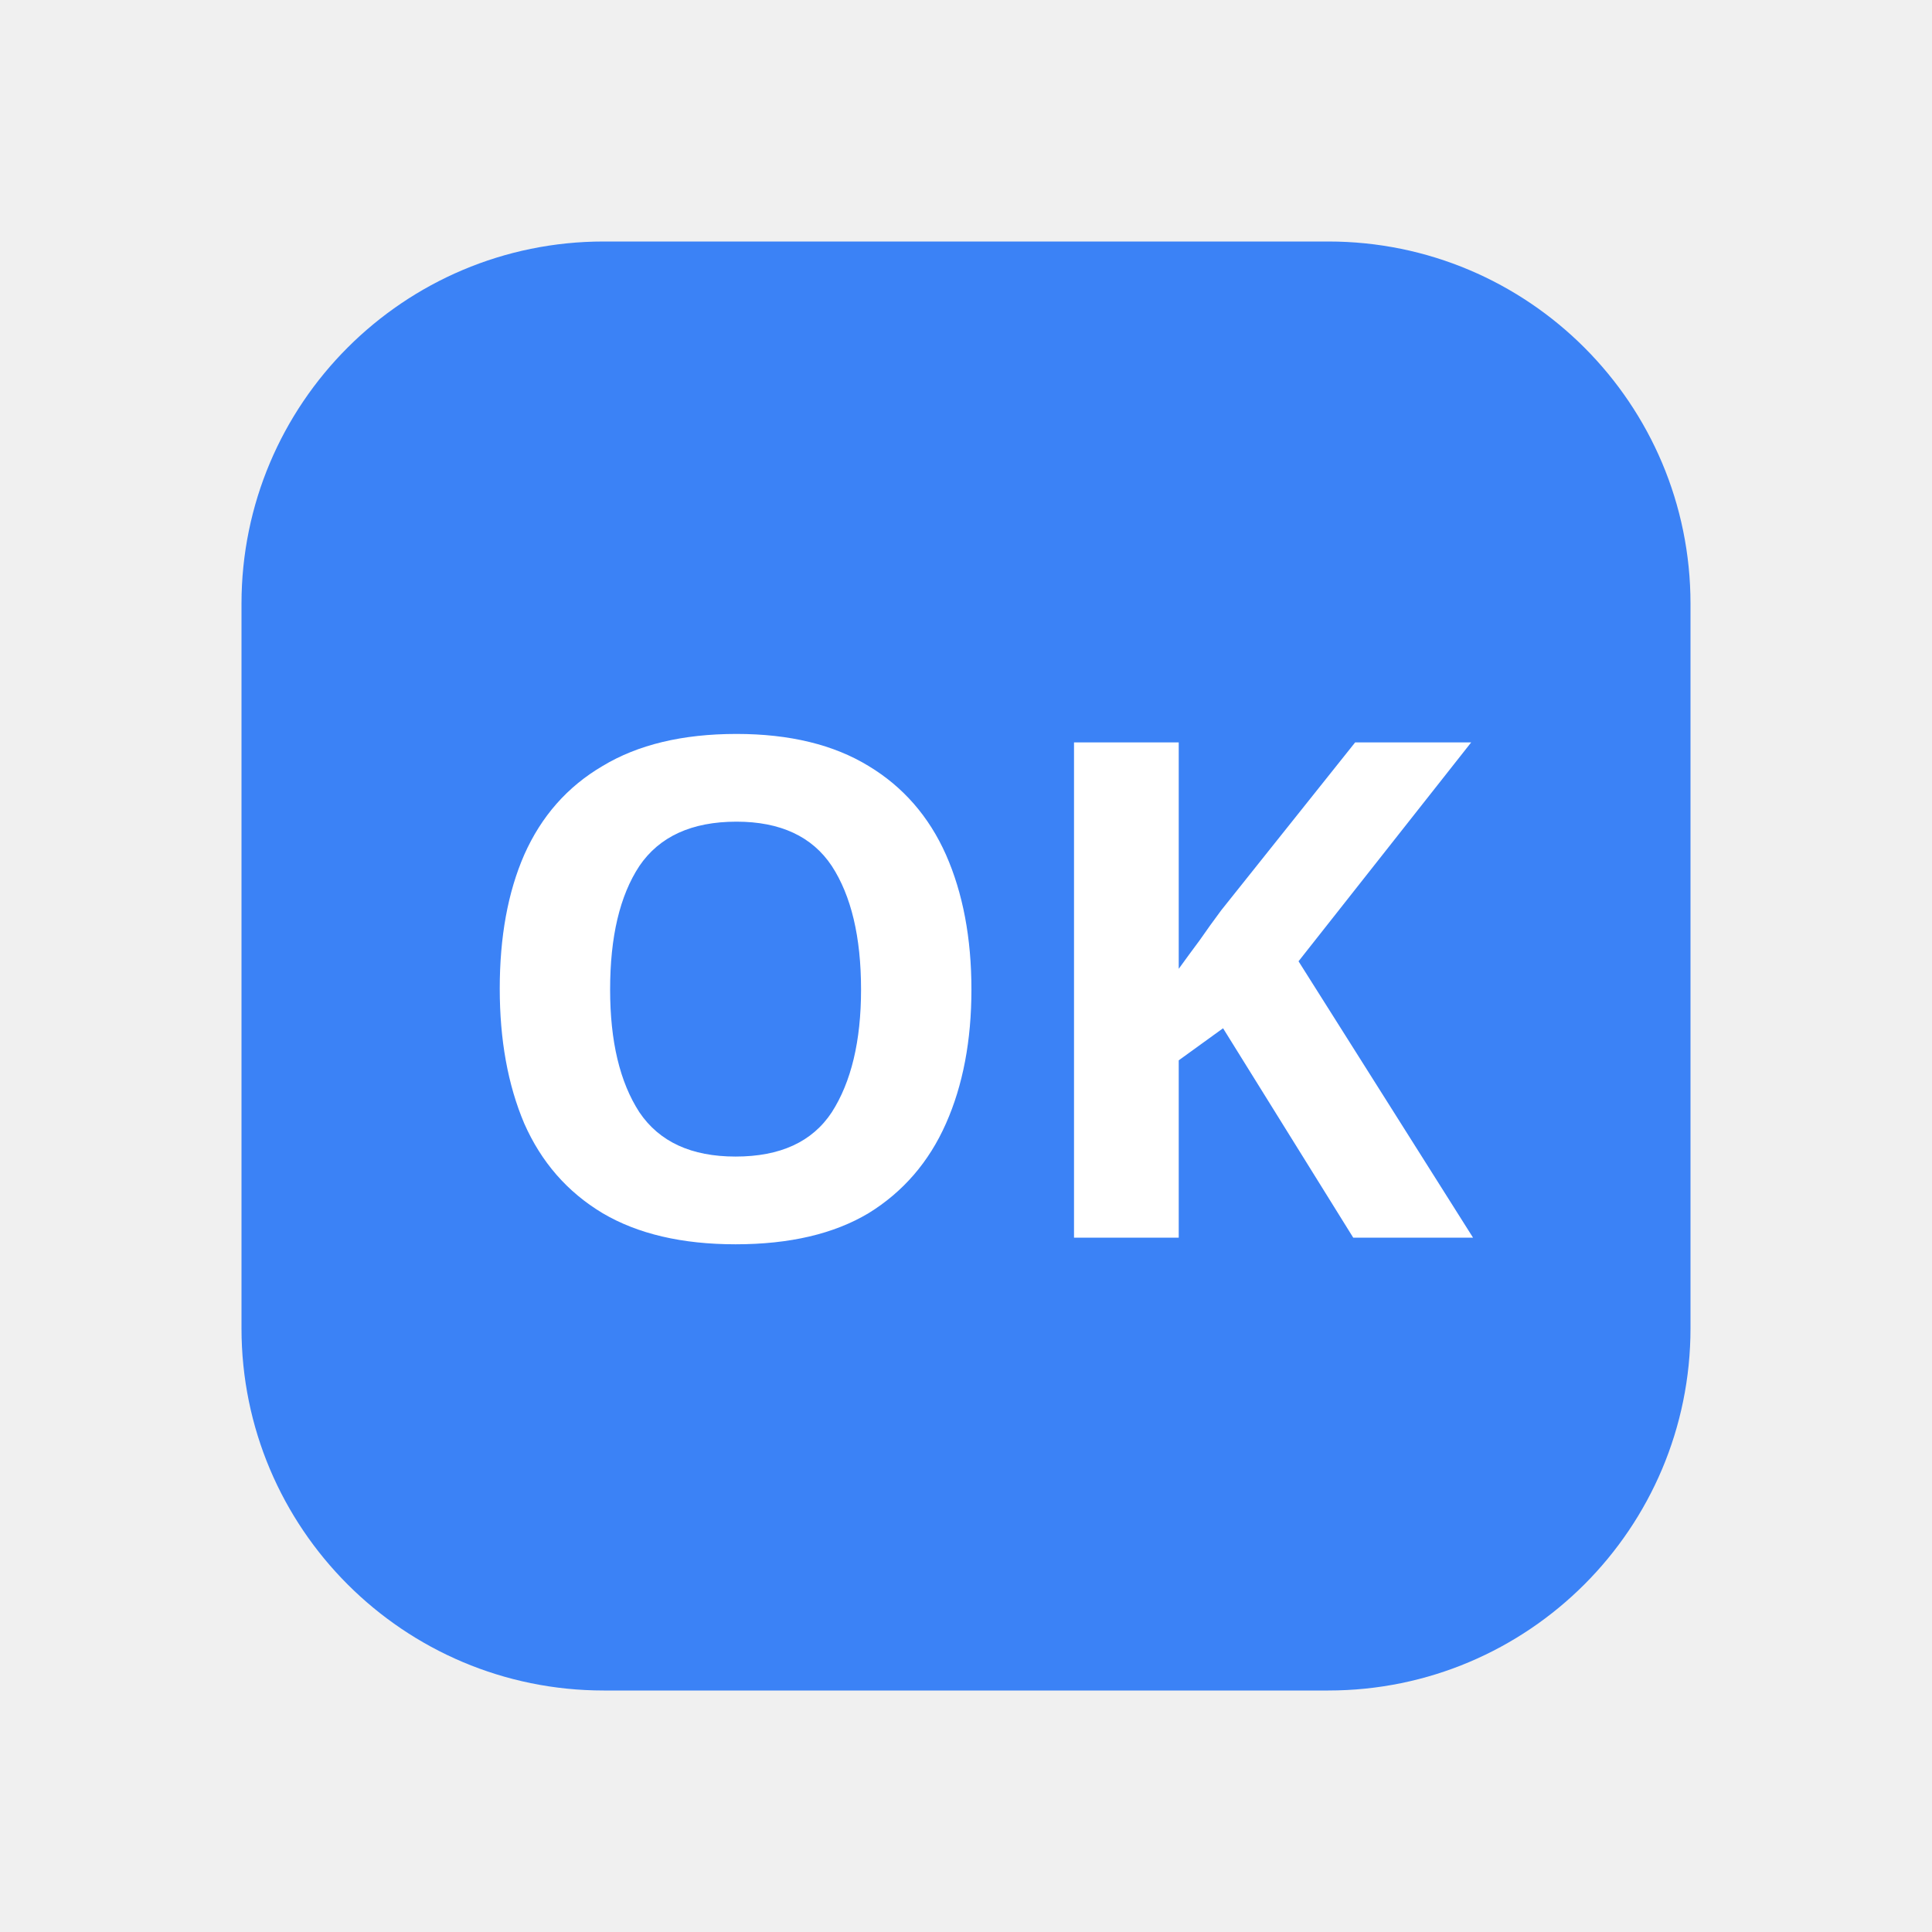
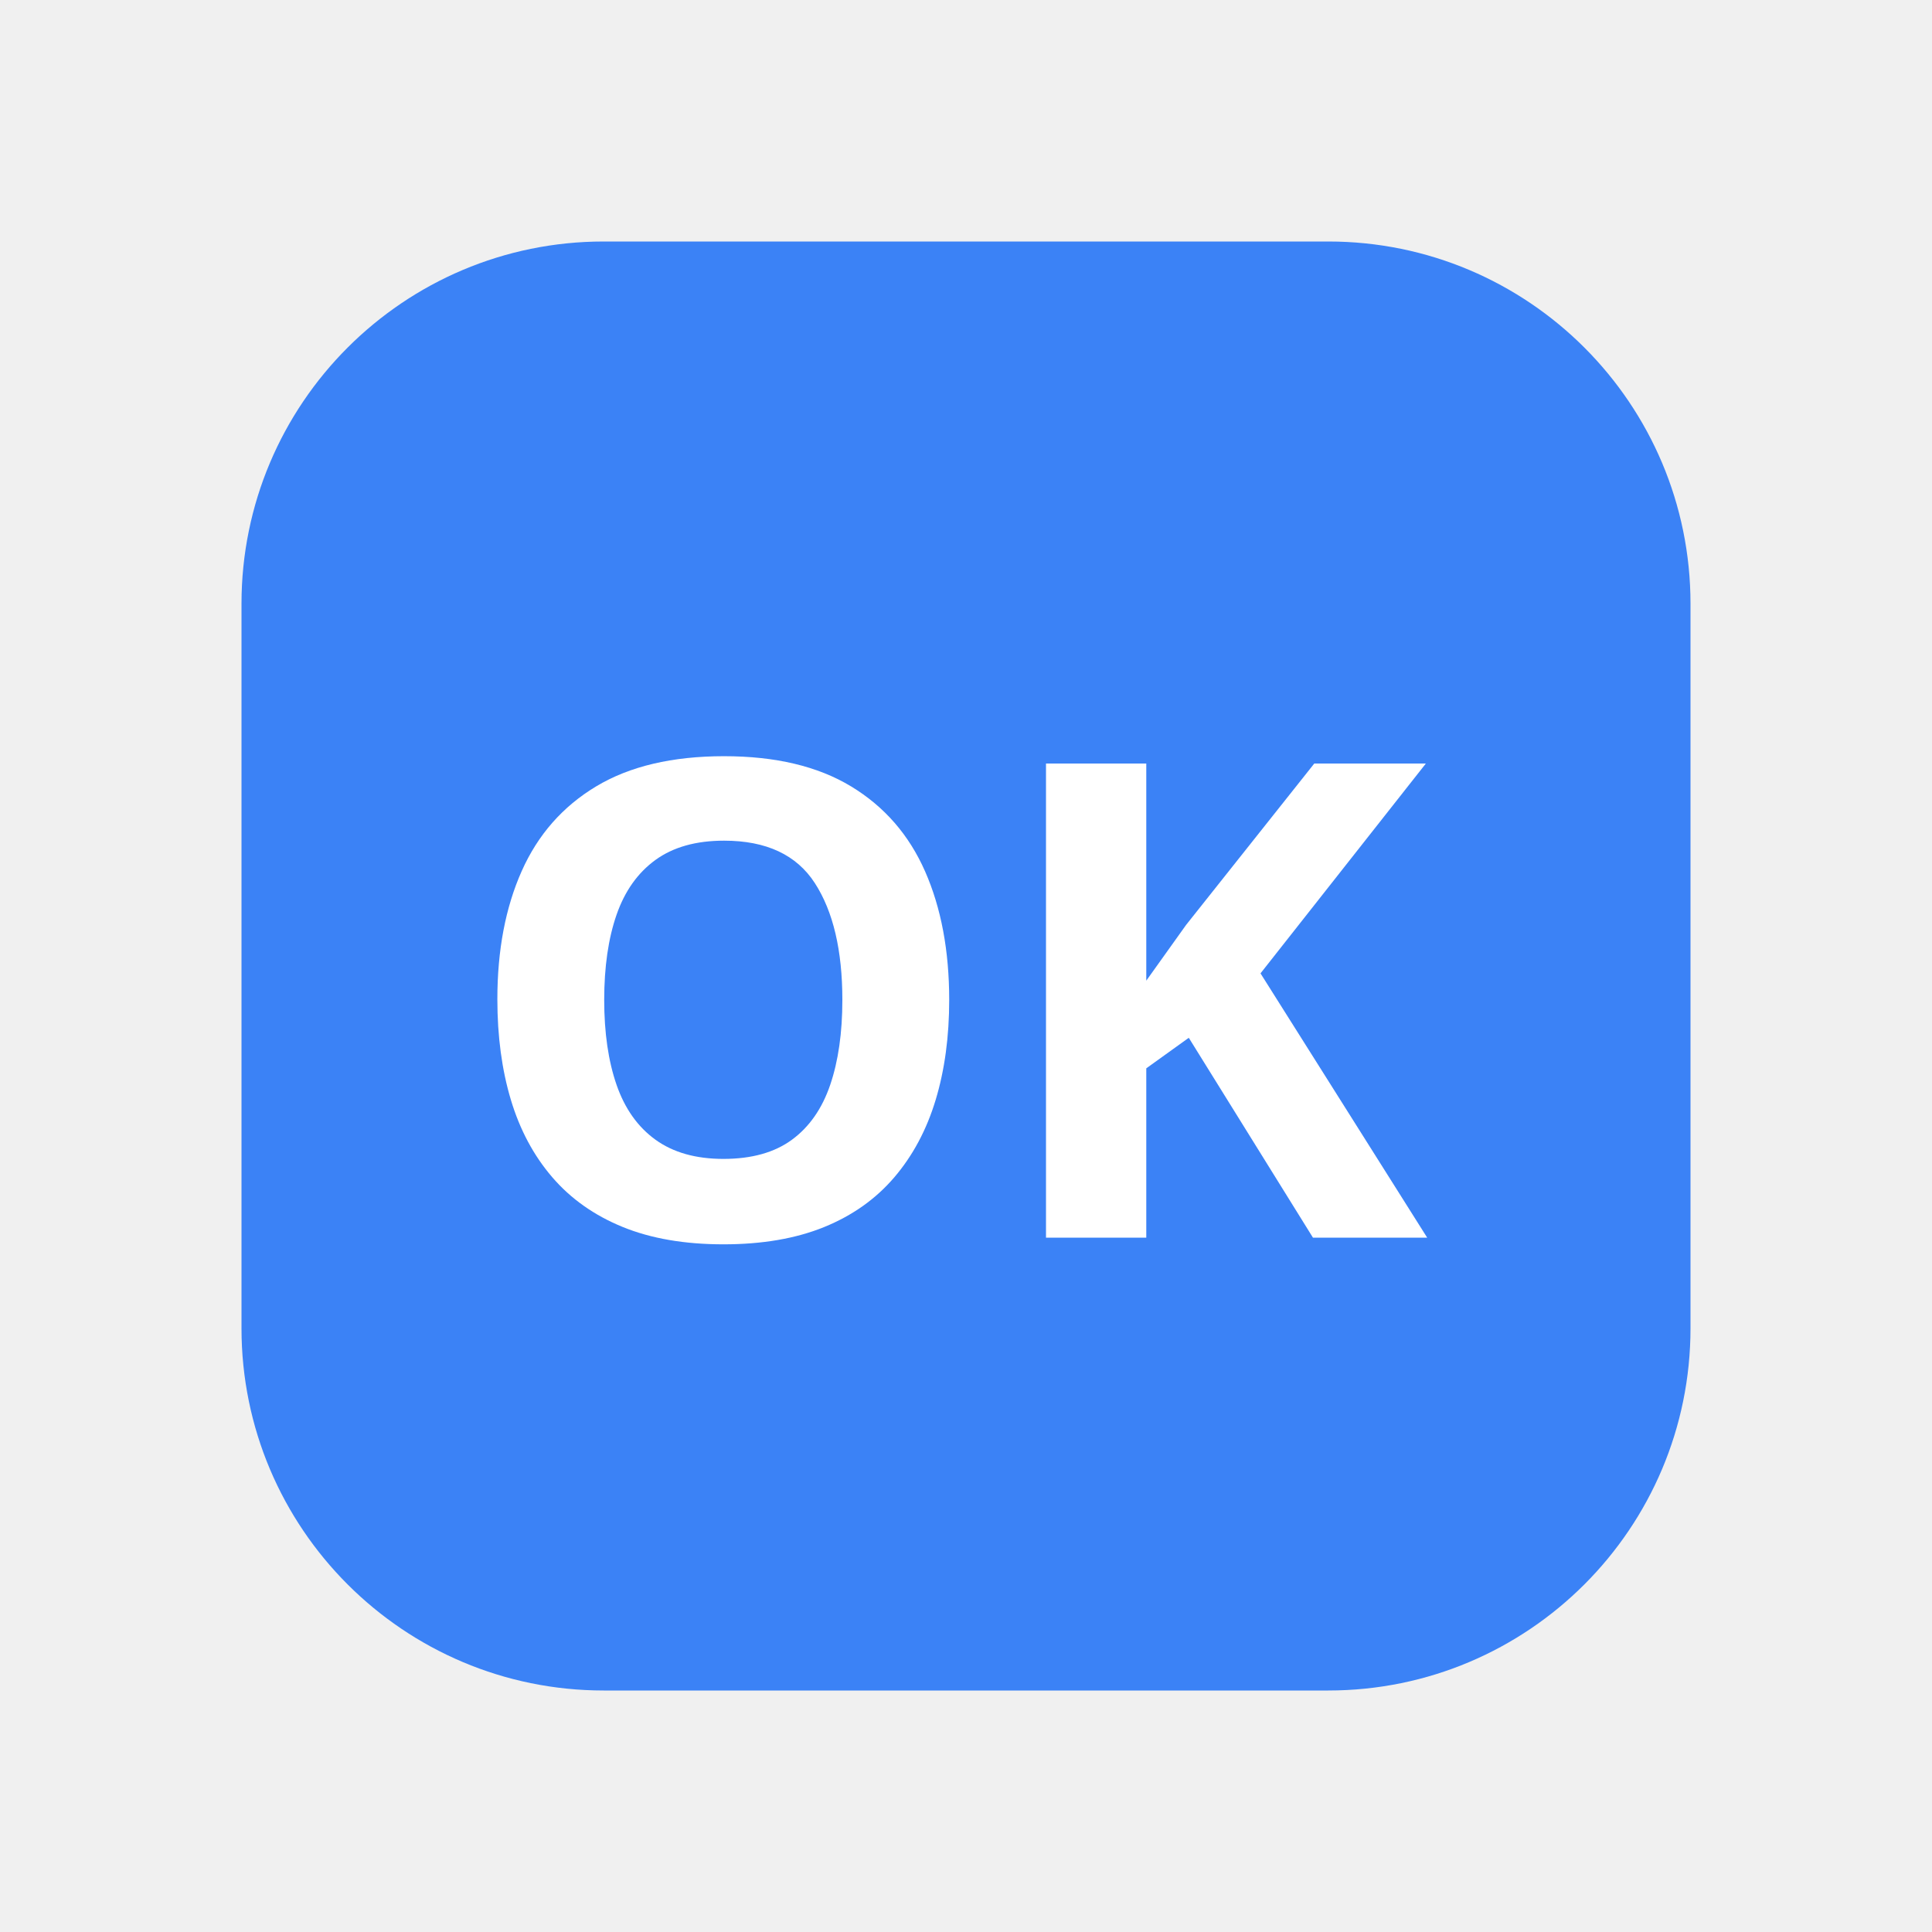
<svg xmlns="http://www.w3.org/2000/svg" viewBox="0 0 32 32" width="32" height="32" fill="none" data-vendor="wimoji" data-id="ok-button">
  <g>
    <rect x="4" y="4" width="24" height="24" rx="6" fill="#3B82F6" stroke="#1D4ED8" stroke-width="0" />
-     <text x="16" y="20.5" text-anchor="middle" fill="#FFFFFF" font-family="sans-serif" font-weight="bold" font-size="11.5">OK</text>
+     <g fill="#FFFFFF" stroke="none" transform="translate(7.634 20.5) scale(0.011 -0.011)">
+       <path d="M735.25 358Q735.25 275 714.86 207.5Q694.47 140 652.665 91Q610.86 42 546.92 16Q482.98 -10 395.27 -10Q307.61 -10 243.475 16.195Q179.34 42.39 137.425 91.195Q95.51 140 75.205 207.695Q54.9 275.39 54.9 359Q54.9 469.61 91.51 551.915Q128.12 634.22 203.755 679.61Q279.39 725 396.27 725Q512.42 725 587.555 679.5Q662.69 634 698.97 551.5Q735.25 469 735.25 358ZM215.779 358Q215.779 283.86 234.374 230.144Q252.969 176.429 292.964 147.529Q332.959 118.629 395.27 118.629Q459.19 118.629 498.491 147.529Q537.791 176.429 556.081 230.144Q574.371 283.86 574.371 358Q574.371 469.821 533.011 533.816Q491.651 597.811 396.27 597.811Q332.959 597.811 292.964 568.801Q252.969 539.791 234.374 486.271Q215.779 432.75 215.779 358Z" transform="translate(0 0)" />
+       <path d="M664 0H492L305 301L241 255V0H90V714H241V387Q256 408 271 429Q286 450 301 471L494 714H662L413 398Z" transform="translate(791 0)" />
+     </g>
  </g>
</svg>
